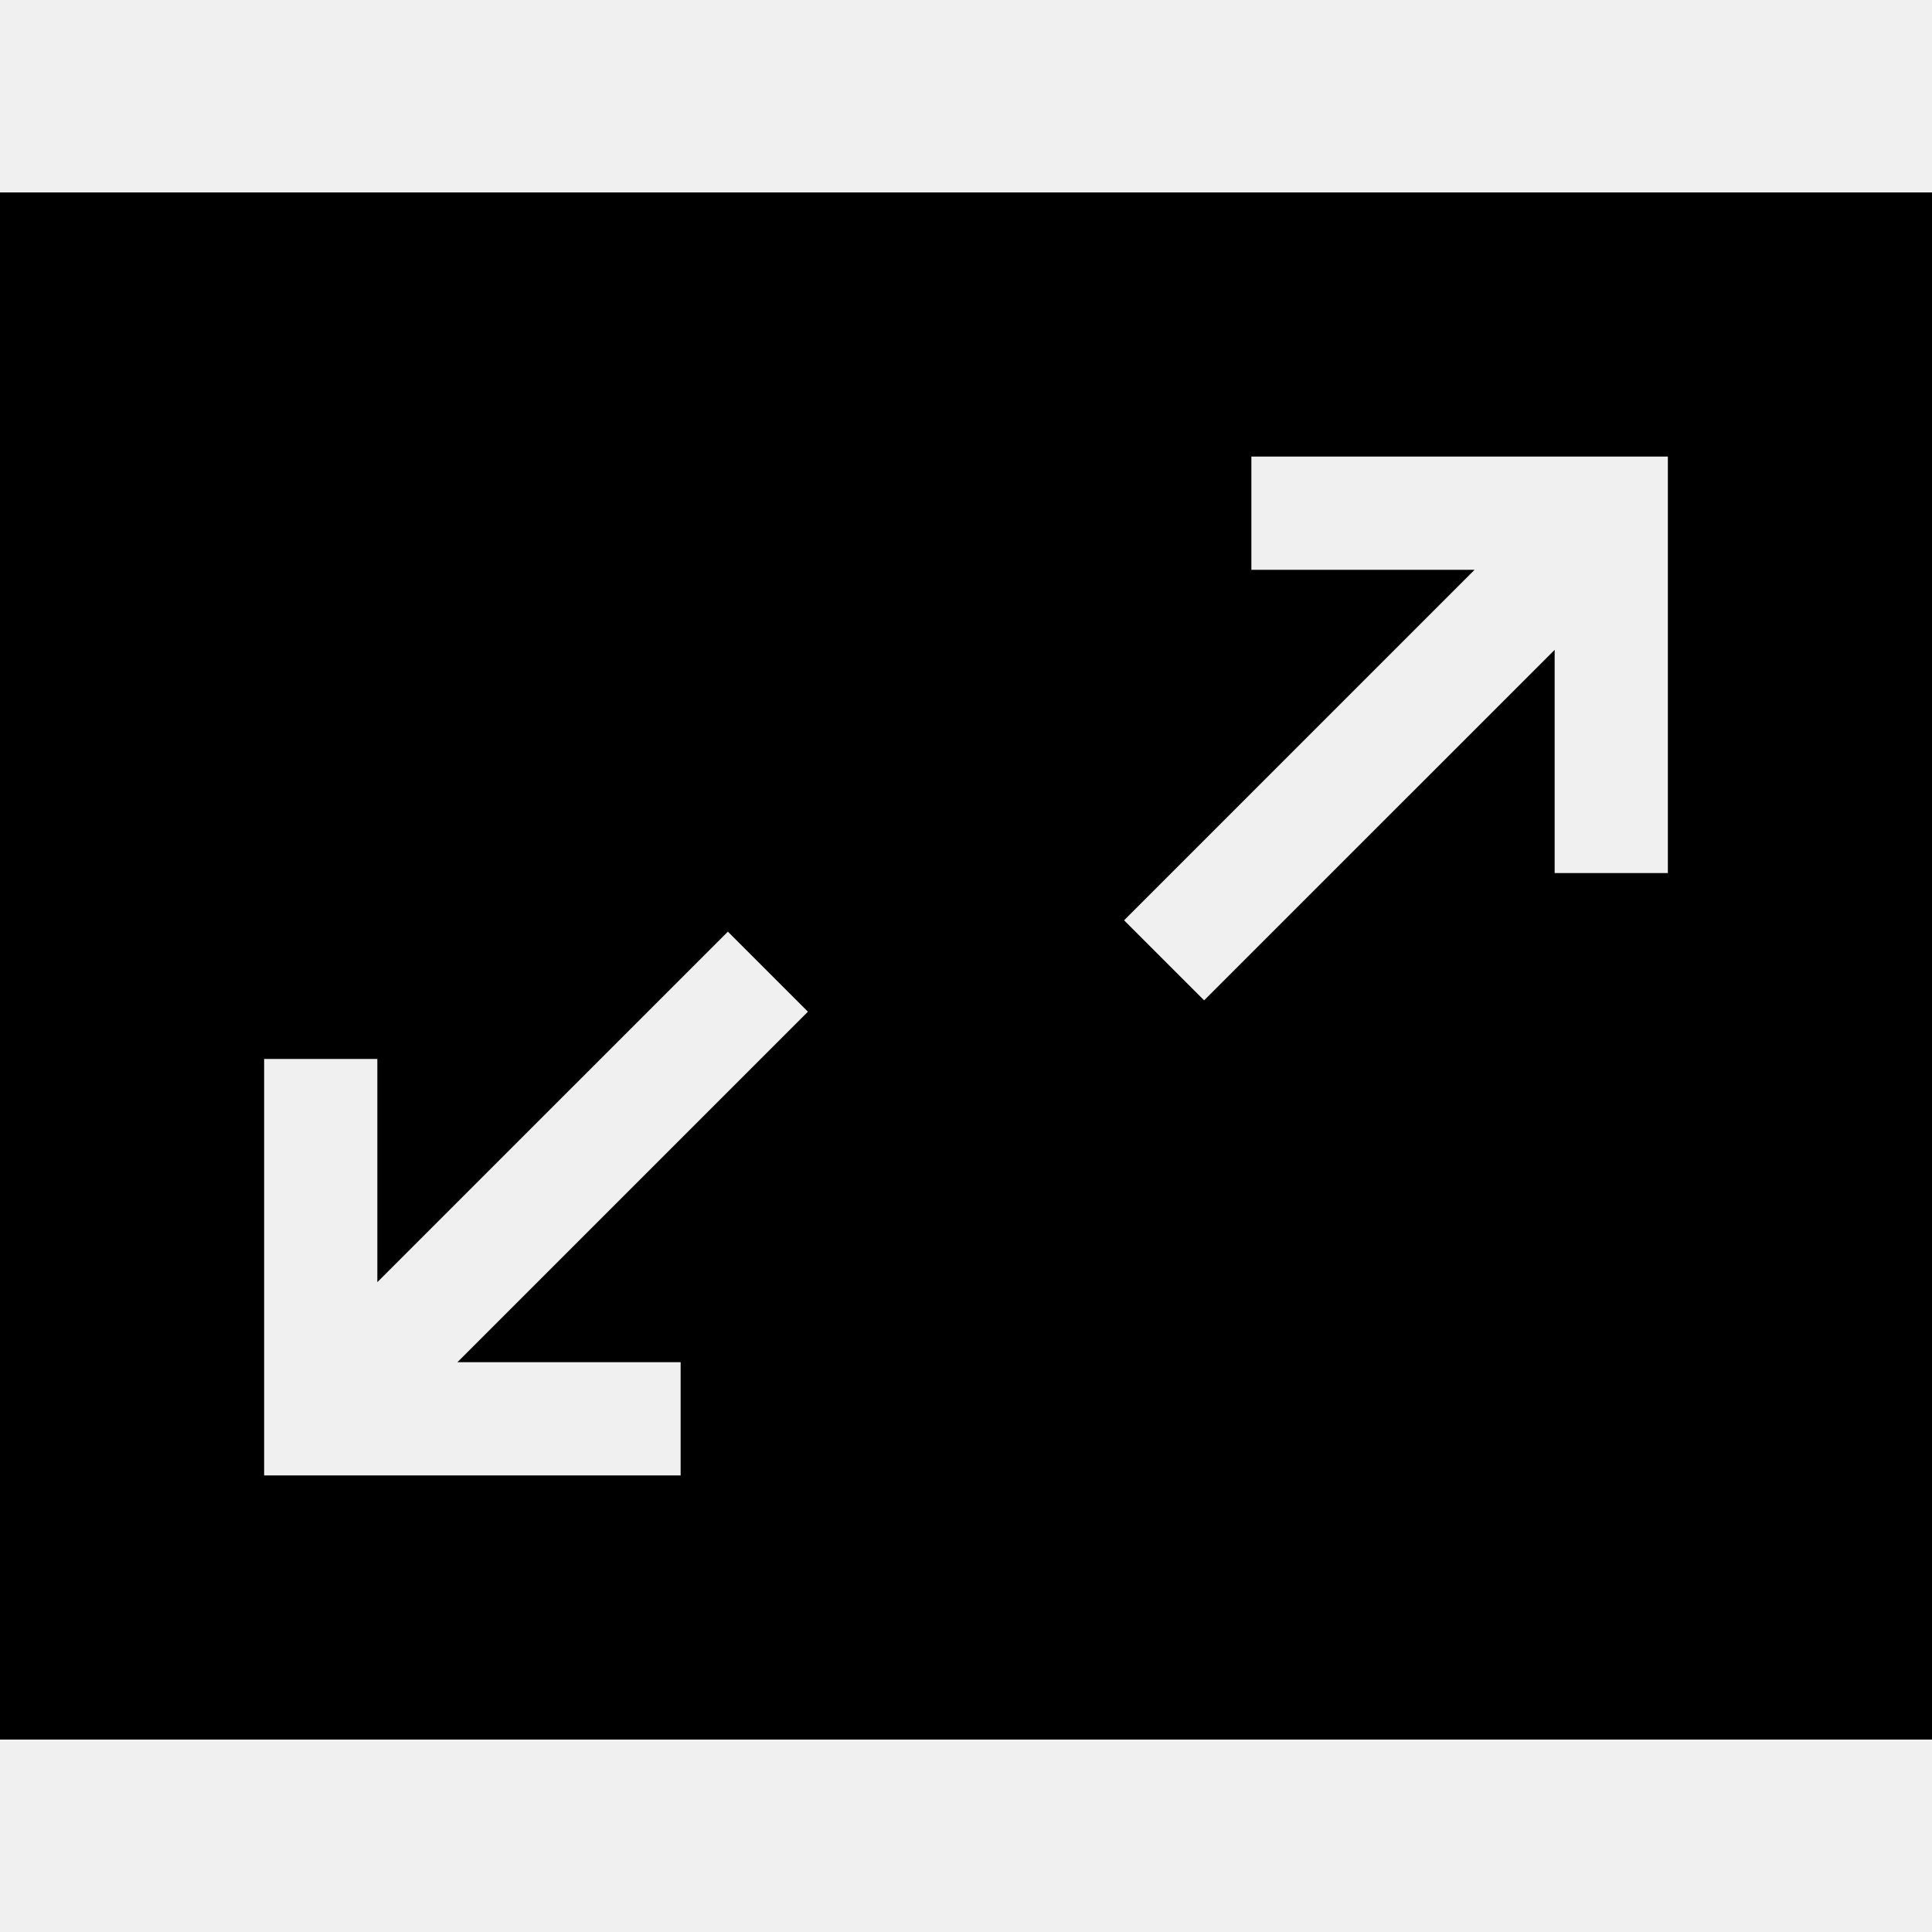
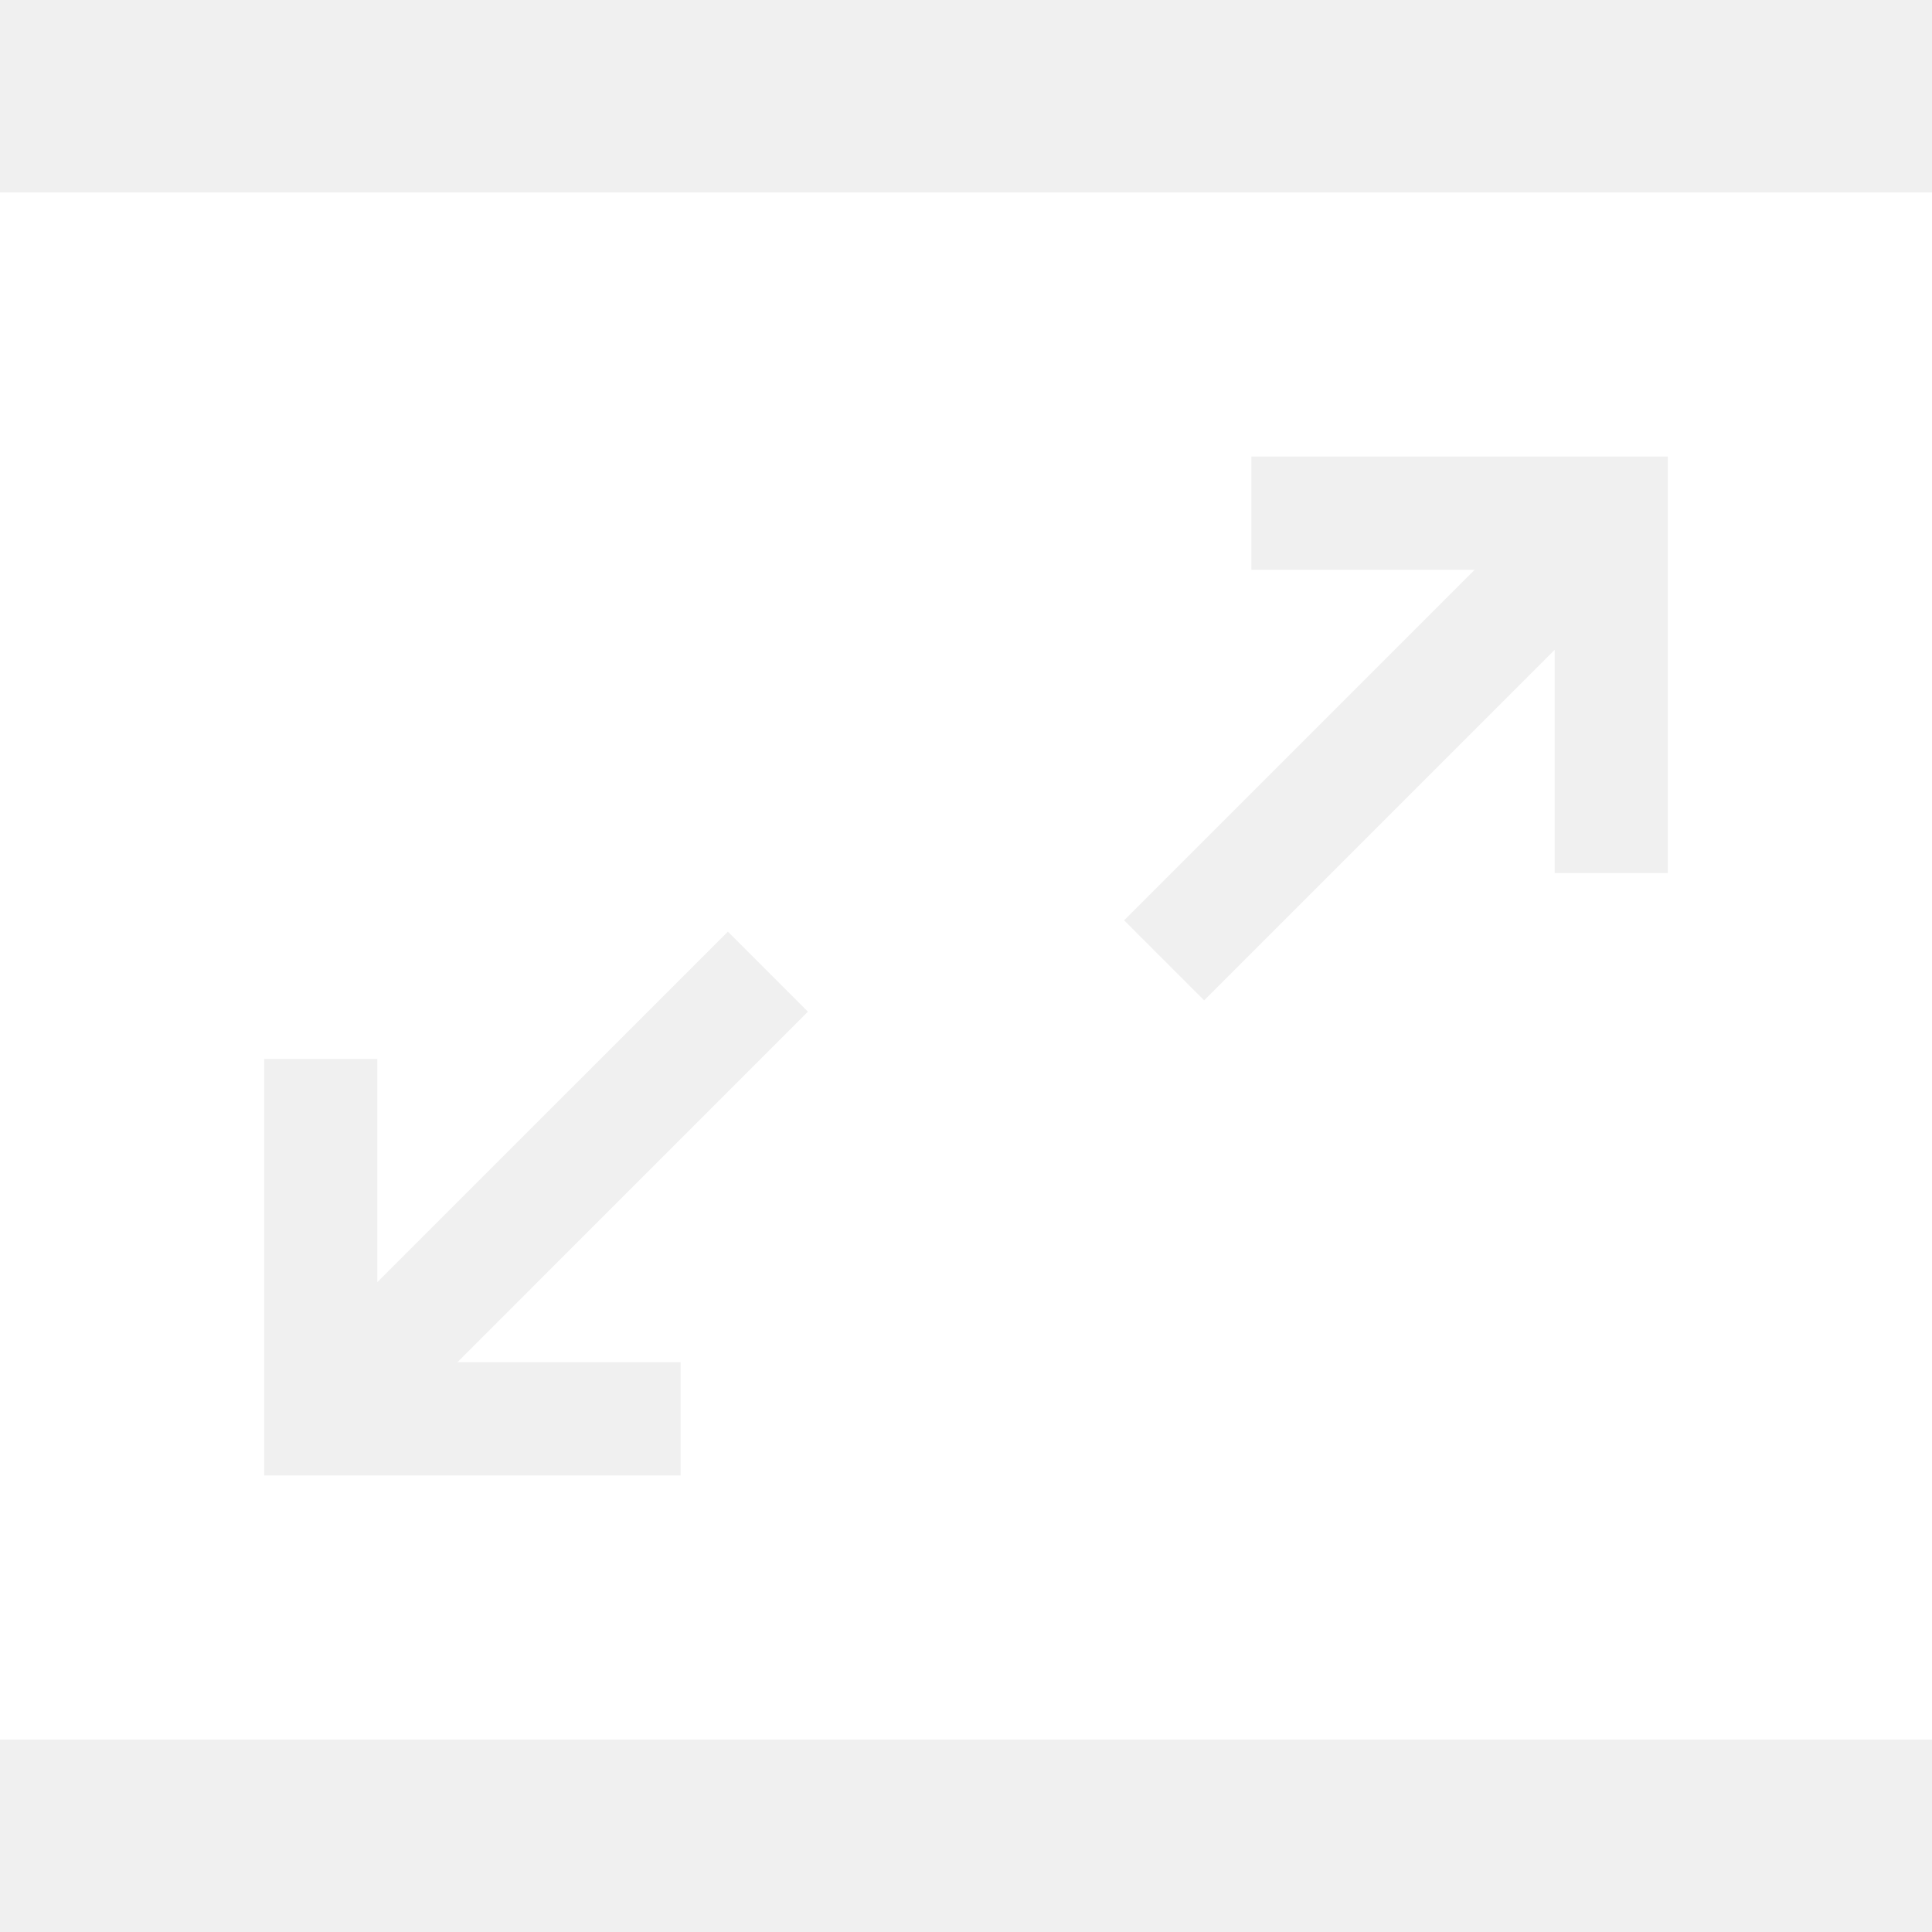
- <svg xmlns="http://www.w3.org/2000/svg" height="512pt" version="1.1" viewBox="0 -51 512 512" width="512pt">
-   <g id="surface1">
-     <path d="M 0 0 L 0 410 L 512 410 L 512 0 Z M 180.375 310 L 180.375 340 L 70 340 L 70 229.625 L 100 229.625 L 100 288.785 L 192.895 195.895 L 214.105 217.105 L 121.215 310 Z M 442 180.375 L 412 180.375 L 412 121.215 L 319.105 214.105 L 297.895 192.895 L 390.785 100 L 331.625 100 L 331.625 70 L 442 70 Z M 442 180.375 " style=" stroke:none;fill-rule:nonzero;fill:rgb(0%,0%,0%);fill-opacity:1;" />
+ <svg xmlns="http://www.w3.org/2000/svg" id="svg24" width="512pt" viewBox="0 -51 512 512" version="1.1" height="512pt">
+   <defs id="defs28" />
+   <g style="fill:#ffffff" id="surface1">
+     <path id="path21" style="stroke:none;fill-rule:nonzero;fill:#ffffff;fill-opacity:1" d="M 0 0 L 0 410 L 512 410 L 512 0 Z M 180.375 310 L 180.375 340 L 70 340 L 70 229.625 L 100 229.625 L 100 288.785 L 192.895 195.895 L 214.105 217.105 L 121.215 310 Z M 442 180.375 L 412 180.375 L 412 121.215 L 319.105 214.105 L 297.895 192.895 L 390.785 100 L 331.625 100 L 331.625 70 L 442 70 Z M 442 180.375 " />
  </g>
</svg>
